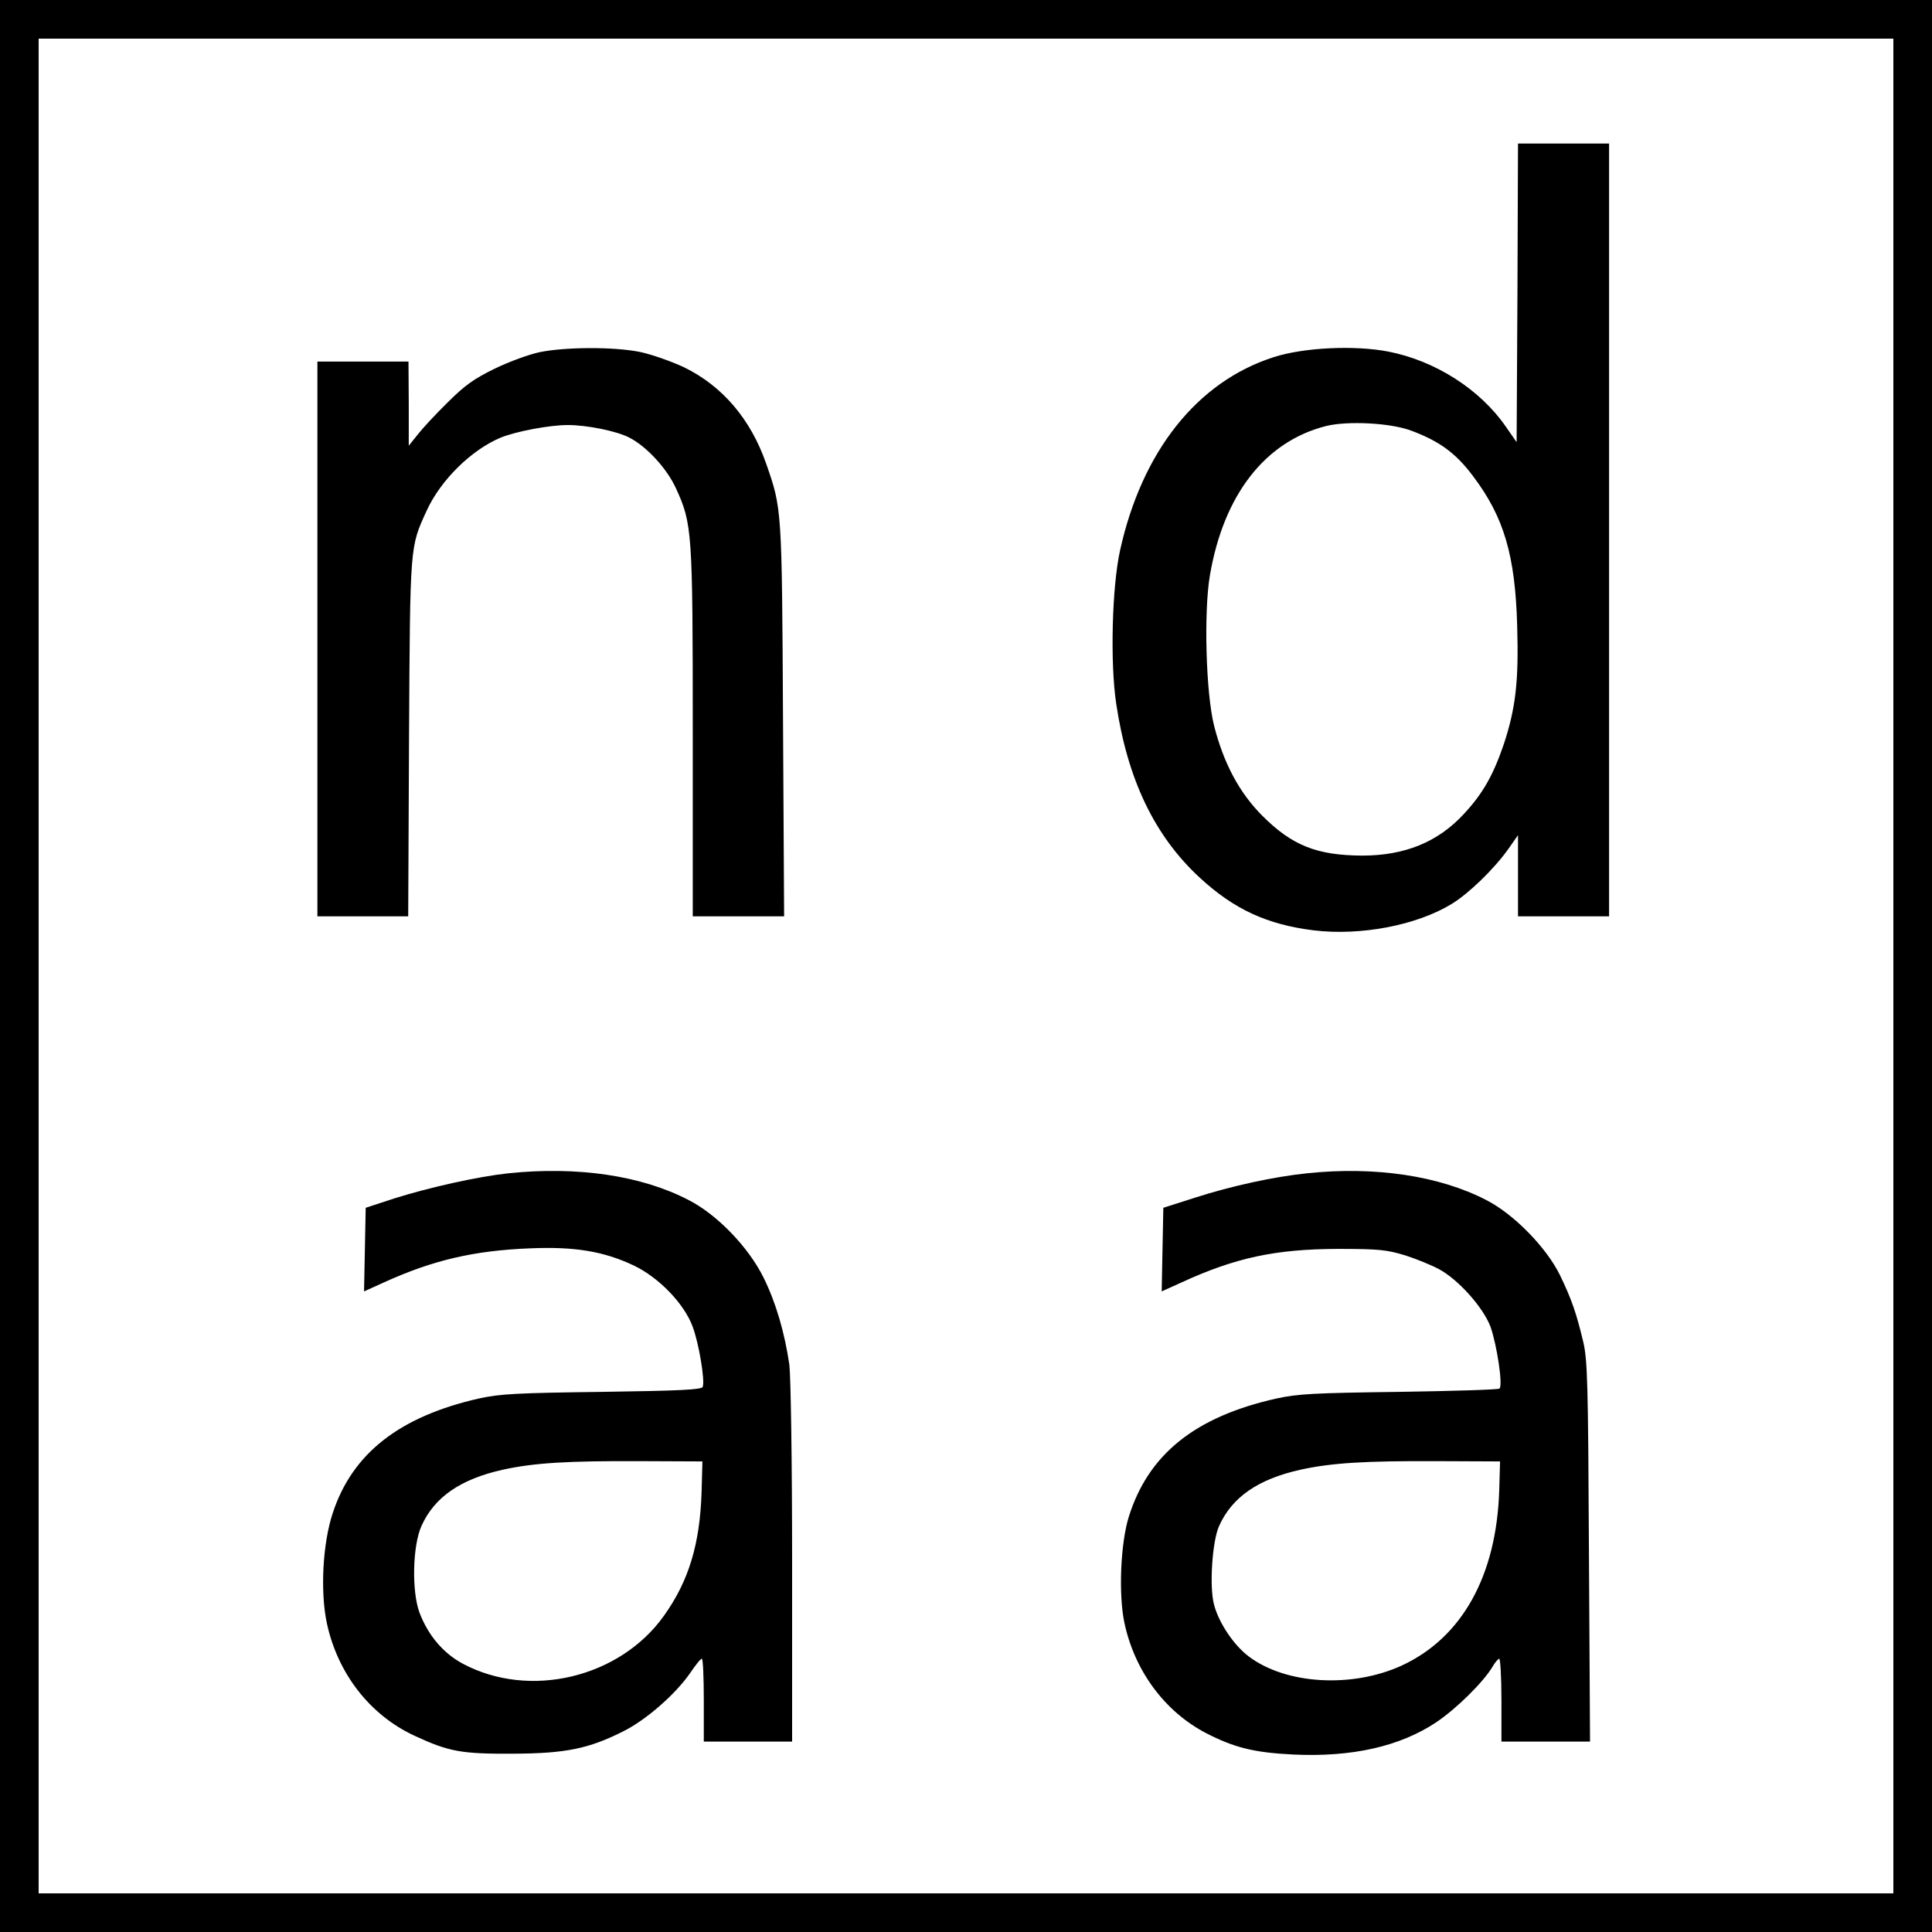
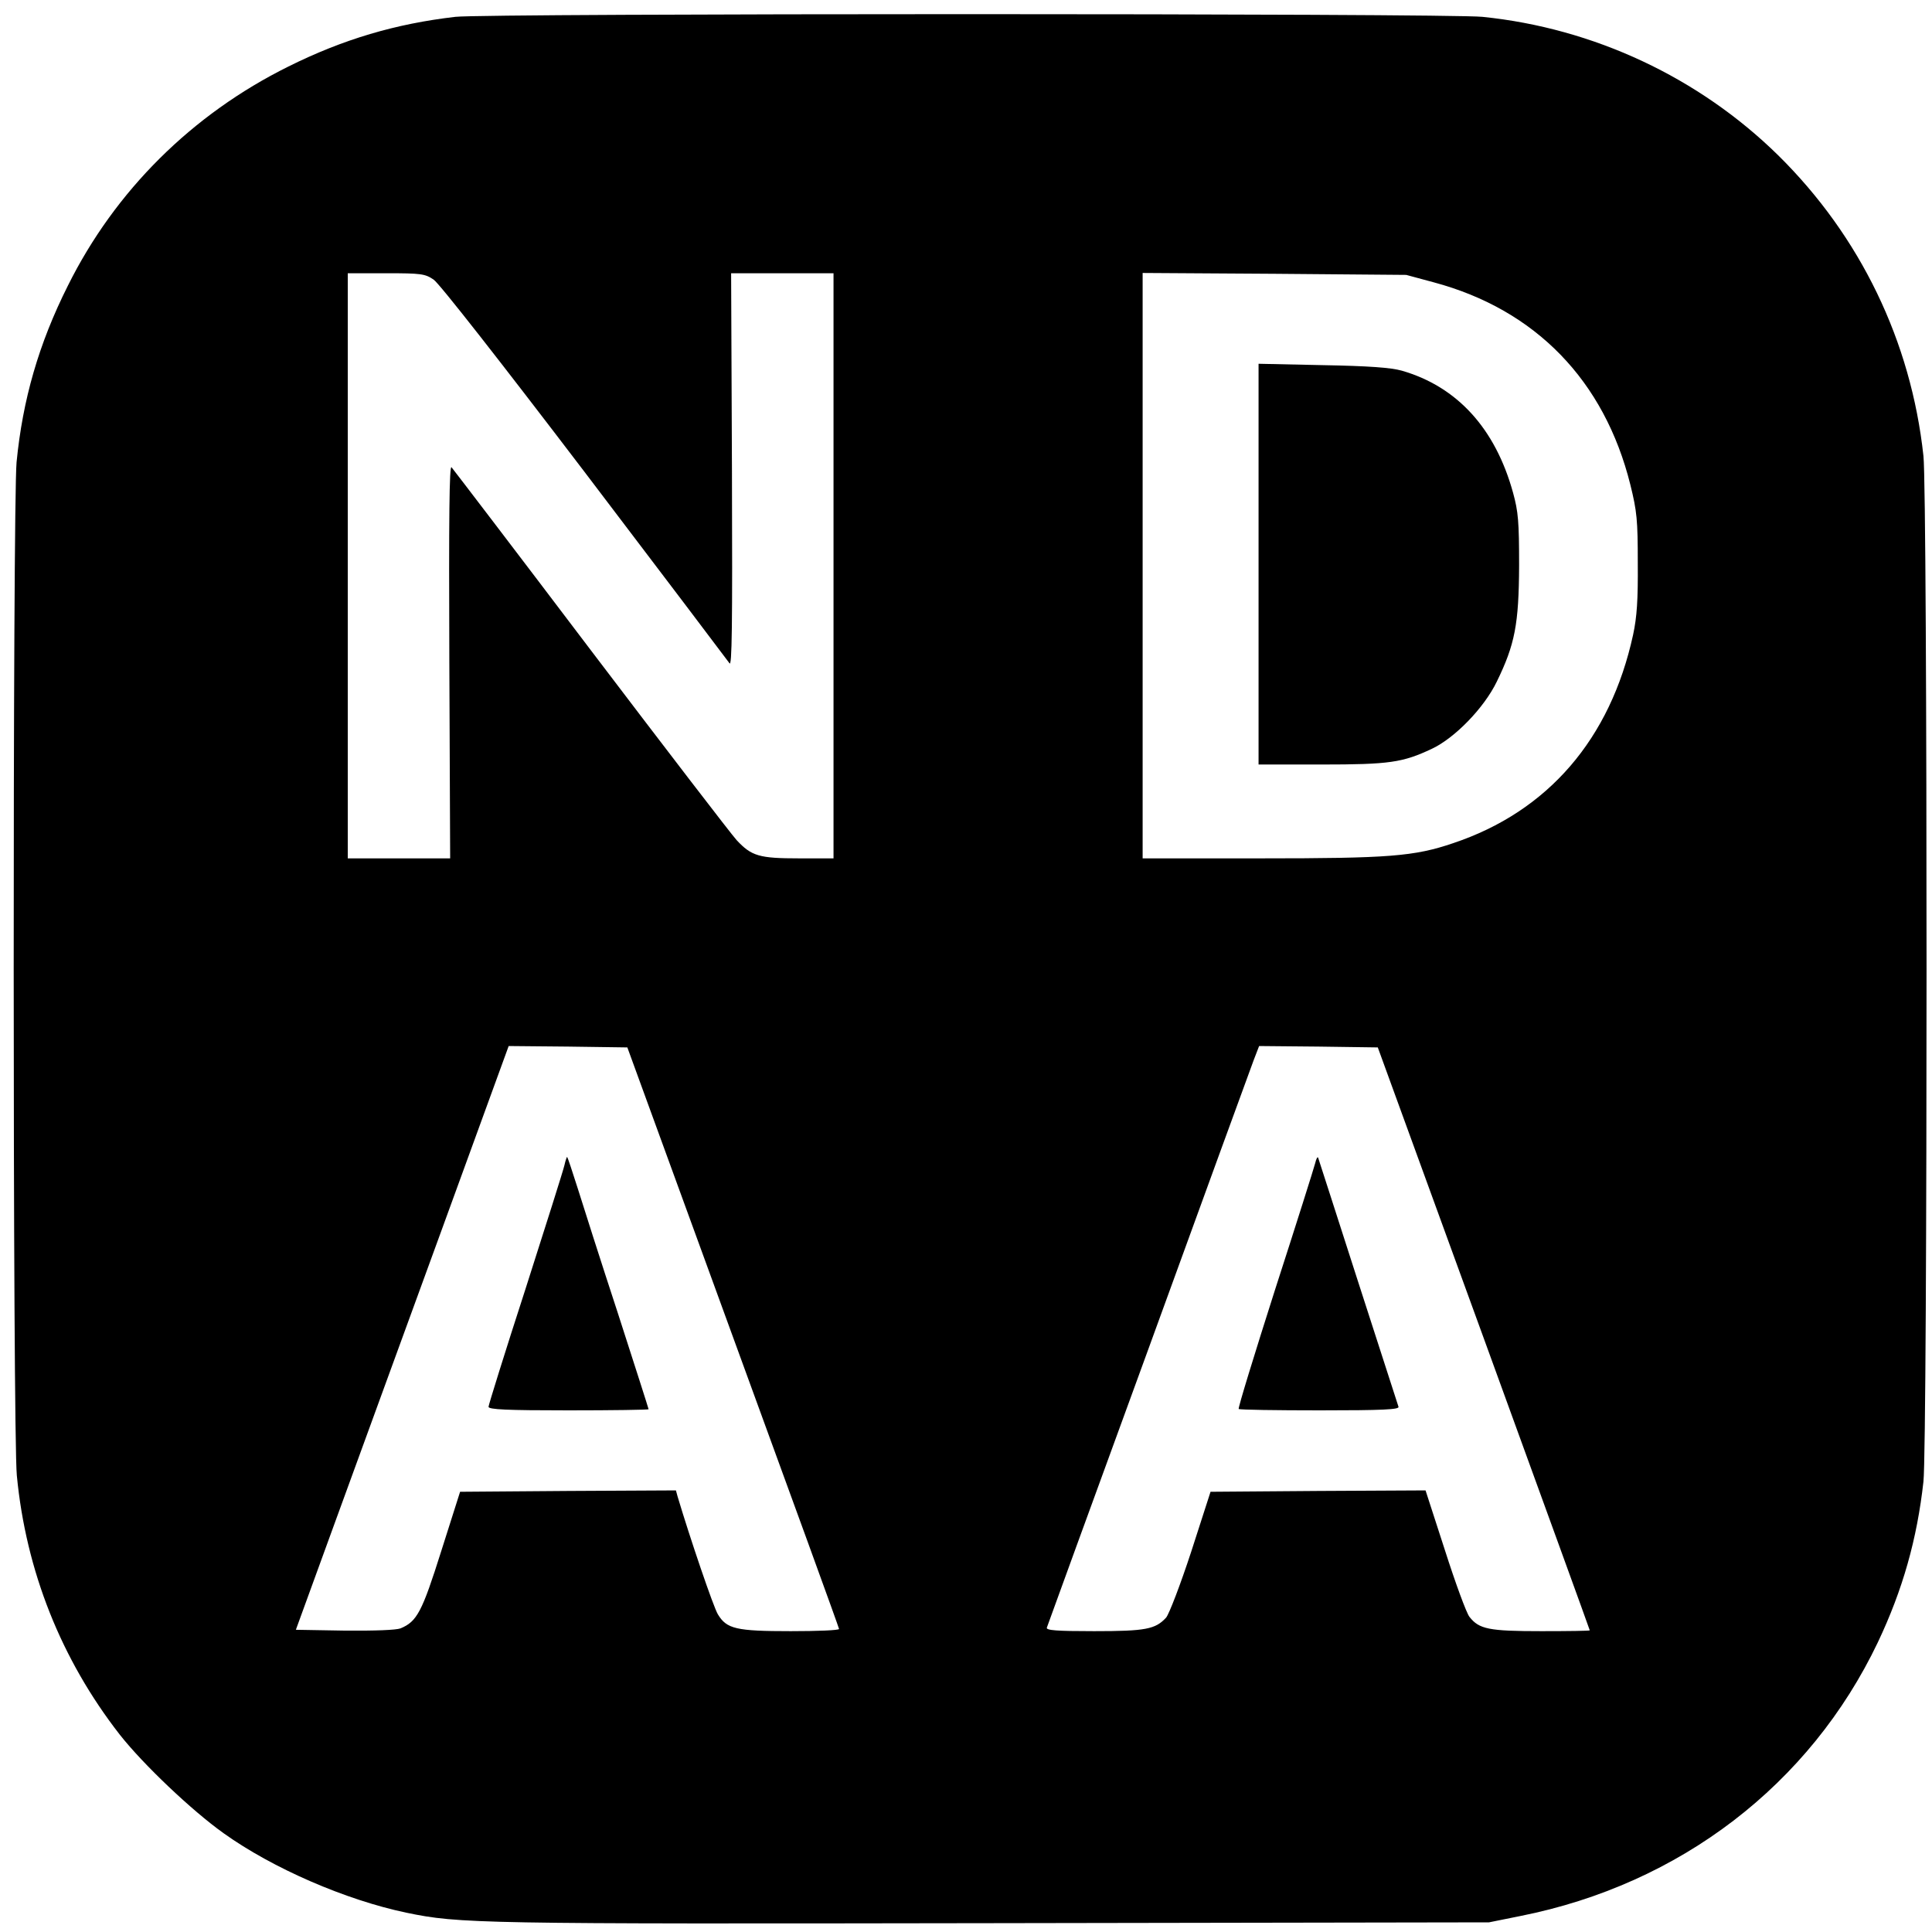
- <svg xmlns="http://www.w3.org/2000/svg" version="1" width="933.333" height="933.333" viewBox="0 0 700 700">
-   <path d="M0 350v350h700V0H0v350zm686 0v336H14V14h672v336z" />
-   <path d="M549.8 106.1l-.3 54.1-3.9-5.6c-9.3-13.5-25.6-23.9-42.5-27.2-12.3-2.4-30.8-1.5-41.6 2-27.8 8.9-47.8 34.2-55.7 70.1-2.9 13.2-3.6 40.5-1.4 55.3 4.1 27.6 13.9 48.1 30.4 63.3 12.4 11.4 24.3 16.9 41.3 19 17 2 37.1-1.8 49.9-9.6 6.2-3.8 15.3-12.6 20.5-19.9l3.5-5V332h33V52h-33l-.2 54.1zm-38.3 50c10.1 3.8 16 8.1 22.2 16.4 11.2 14.8 15.3 28.7 16 54.2.6 19.9-.5 29.7-4.8 42.8-3.8 11.2-7.6 18-14.5 25.4C521 305.1 509 310 493.5 310c-16.3-.1-25.3-3.6-36.1-14.4-8.3-8.3-14-18.9-17.5-32.6-3-11.9-3.8-41.5-1.5-54.7 5-29.1 20-48.3 41.9-53.9 7.8-2 23.7-1.2 31.2 1.7zM195.5 127.6c-3.8.8-11.2 3.5-16.3 6-7.4 3.6-10.8 6-17 12.2-4.3 4.2-9.2 9.5-10.9 11.7l-3.2 4v-15.3L148 131h-33v201h32.9l.3-64.8c.4-70.6.3-68.8 6.4-82.2 5.1-11.1 16.1-21.9 26.7-26.4 5.6-2.3 17.8-4.6 24.4-4.6 7 0 17.9 2.2 22.4 4.6 6.2 3.2 13.5 11.1 16.8 18.3 5.9 12.9 6.1 15.4 6.1 88.7V332h33.1l-.4-71.3c-.4-76.9-.4-76.3-6.1-92.7-5.6-16.1-15.8-28.1-29.7-34.9-4.7-2.2-11.8-4.7-16.1-5.6-9.6-1.9-27-1.8-36.3.1zM184.2 425.1c-11.1 1.2-28.6 5.1-41.3 9.1l-10.4 3.4-.3 15.2-.3 15.1 7.3-3.3c17.6-8 32.5-11.5 52.8-12.3 16.3-.7 26.8 1.1 37.6 6.2 9.2 4.4 18.2 13.8 21.3 22 2.3 6 4.6 19.8 3.7 22-.4 1-8.1 1.4-36.3 1.8-31.1.4-37 .7-44.8 2.4-28.6 6.5-45.8 19.8-52.9 41.4-3.7 11-4.6 28.5-2.2 39.9 3.9 18.3 15.6 33.4 31.8 40.9 12.5 5.8 17 6.6 35.8 6.5 19-.1 27.3-1.8 39.8-8.1 8.3-4.1 19.1-13.6 24.3-21.2 1.9-2.8 3.7-5.1 4.2-5.1.4 0 .7 6.7.7 15v15h32v-64.8c0-37.4-.5-67.6-1-71.7-1.7-11.7-4.9-22.6-9.3-31.5-5.4-11-16.8-22.9-27.2-28.2-17.1-8.9-40.2-12.3-65.3-9.7zm70 115.4c-.6 18.9-4.6 32.3-13.7 45-16 22.4-48.6 30.2-72.8 17.3-7.1-3.8-12.6-10.3-15.7-18.5-2.9-7.8-2.5-24.3.7-31.4 4.7-10.5 14.2-17 29.5-20.4 11.4-2.5 23.5-3.2 49.3-3.1l23 .1-.3 11zM473.6 425.1c-11.8 1.2-27.5 4.6-40.5 8.8l-11.6 3.7-.3 15.1-.3 15.2 7.3-3.3c19.4-8.9 33.8-12 56.3-12.1 15.1 0 17.8.3 24.5 2.3 4.1 1.3 9.7 3.6 12.3 5 7.1 3.8 16 13.8 18.7 20.8 2.3 6.4 4.6 21.3 3.3 22.5-.4.4-16.8.9-36.3 1.2-30.8.4-36.7.7-44.5 2.4-29.5 6.6-46.4 20.2-53.5 42.8-3 9.6-3.8 28.1-1.6 38.5 3.7 17.4 14.6 32.1 29.5 39.9 10.3 5.3 17.4 7.1 31.7 7.8 21.2 1 38.6-2.9 51.8-11.7 7.4-5 16.9-14.4 20.3-20 .9-1.6 2.1-3 2.5-3 .4 0 .8 6.7.8 15v15h32.1l-.4-68.8c-.3-61.4-.5-69.5-2.1-76.2-2.5-10.4-4.2-15.3-8.4-24-4.9-10-16.7-22.1-26.7-27.2-17-8.8-40.3-12.3-64.9-9.7zM543.2 540c-1 31-13.5 53.4-35.4 63.5-18 8.2-41.9 6.8-55.3-3.3-5.4-4-10.9-12.2-12.6-18.7-1.8-6.4-.7-23.1 1.8-28.6 4.7-10.5 14.2-17 29.5-20.4 11.4-2.5 23.5-3.2 49.3-3.1l23 .1-.3 10.5z" />
+ <svg xmlns="http://www.w3.org/2000/svg" version="1.0" width="700pt" height="700pt" viewBox="0 0 700 700" preserveAspectRatio="xMidYMid meet">
+   <g transform="translate(0,700) scale(0.1,-0.1)" fill="#000000" stroke="none">
+     <path d="M1650 6939 c-216 -25 -406 -81 -605 -180 -349 -173 -628 -450 -799 -794 -106 -211 -164 -414 -186 -640 -14 -153 -14 -3522 1 -3671 33 -346 161 -667 373 -939 85 -108 261 -275 376 -357 179 -128 443 -242 662 -288 193 -40 257 -41 2123 -38 l1800 3 114 23 c578 115 1049 476 1295 992 90 190 142 374 165 582 15 135 15 3581 0 3716 -45 416 -229 796 -526 1089 -287 282 -668 461 -1072 502 -126 13 -3608 13 -3721 0z m-79 -952 c20 -13 240 -294 547 -697 282 -371 518 -683 525 -693 9 -15 11 128 9 697 l-3 716 185 0 186 0 0 -1060 0 -1060 -125 0 c-144 0 -172 8 -226 66 -20 22 -258 332 -529 689 -271 358 -498 655 -504 662 -8 9 -10 -177 -8 -702 l3 -715 -186 0 -185 0 0 1060 0 1060 139 0 c127 0 141 -2 172 -23z m3624 -10 c369 -99 618 -356 712 -733 24 -97 27 -128 27 -284 1 -133 -3 -195 -17 -260 -82 -377 -308 -640 -652 -755 -141 -48 -233 -55 -697 -55 l-428 0 0 1061 0 1060 478 -3 477 -4 100 -27z m-2539 -3822 c211 -577 384 -1053 384 -1057 0 -5 -79 -8 -175 -8 -198 0 -232 8 -264 61 -16 26 -101 276 -146 427 l-6 22 -391 -2 -391 -3 -68 -214 c-70 -222 -88 -256 -148 -281 -17 -6 -91 -9 -203 -8 l-176 3 142 390 c78 215 252 690 386 1058 l243 667 215 -2 215 -3 383 -1050z m2720 -4 c211 -580 384 -1056 384 -1058 0 -2 -79 -3 -175 -3 -190 0 -226 7 -261 52 -11 14 -51 123 -89 242 l-70 216 -389 -2 -390 -3 -70 -217 c-39 -119 -80 -226 -91 -239 -39 -42 -73 -49 -261 -49 -137 0 -175 3 -171 13 2 6 167 460 367 1007 199 547 371 1019 382 1048 l20 52 215 -2 215 -3 384 -1054z" />
+     <path d="M4560 4956 l0 -726 228 0 c246 0 294 7 400 57 83 39 189 148 235 243 66 135 80 209 81 420 0 160 -3 196 -22 265 -64 232 -202 384 -403 442 -39 11 -119 17 -286 20 l-233 5 0 -726z" />
+     <path d="M2045 2778 c-4 -18 -68 -220 -141 -448 -74 -228 -134 -421 -134 -427 0 -10 65 -13 290 -13 160 0 290 2 290 4 0 2 -50 158 -111 347 -62 189 -127 393 -146 454 -19 60 -36 111 -38 113 -1 2 -6 -12 -10 -30z" />
+     <path d="M4765 2785 c-4 -16 -69 -222 -145 -457 -75 -235 -135 -430 -132 -433 3 -3 136 -5 295 -5 227 0 288 3 284 13 -2 6 -68 210 -146 452 -78 242 -143 445 -145 450 -2 6 -7 -3 -11 -20z" />
+   </g>
</svg>
